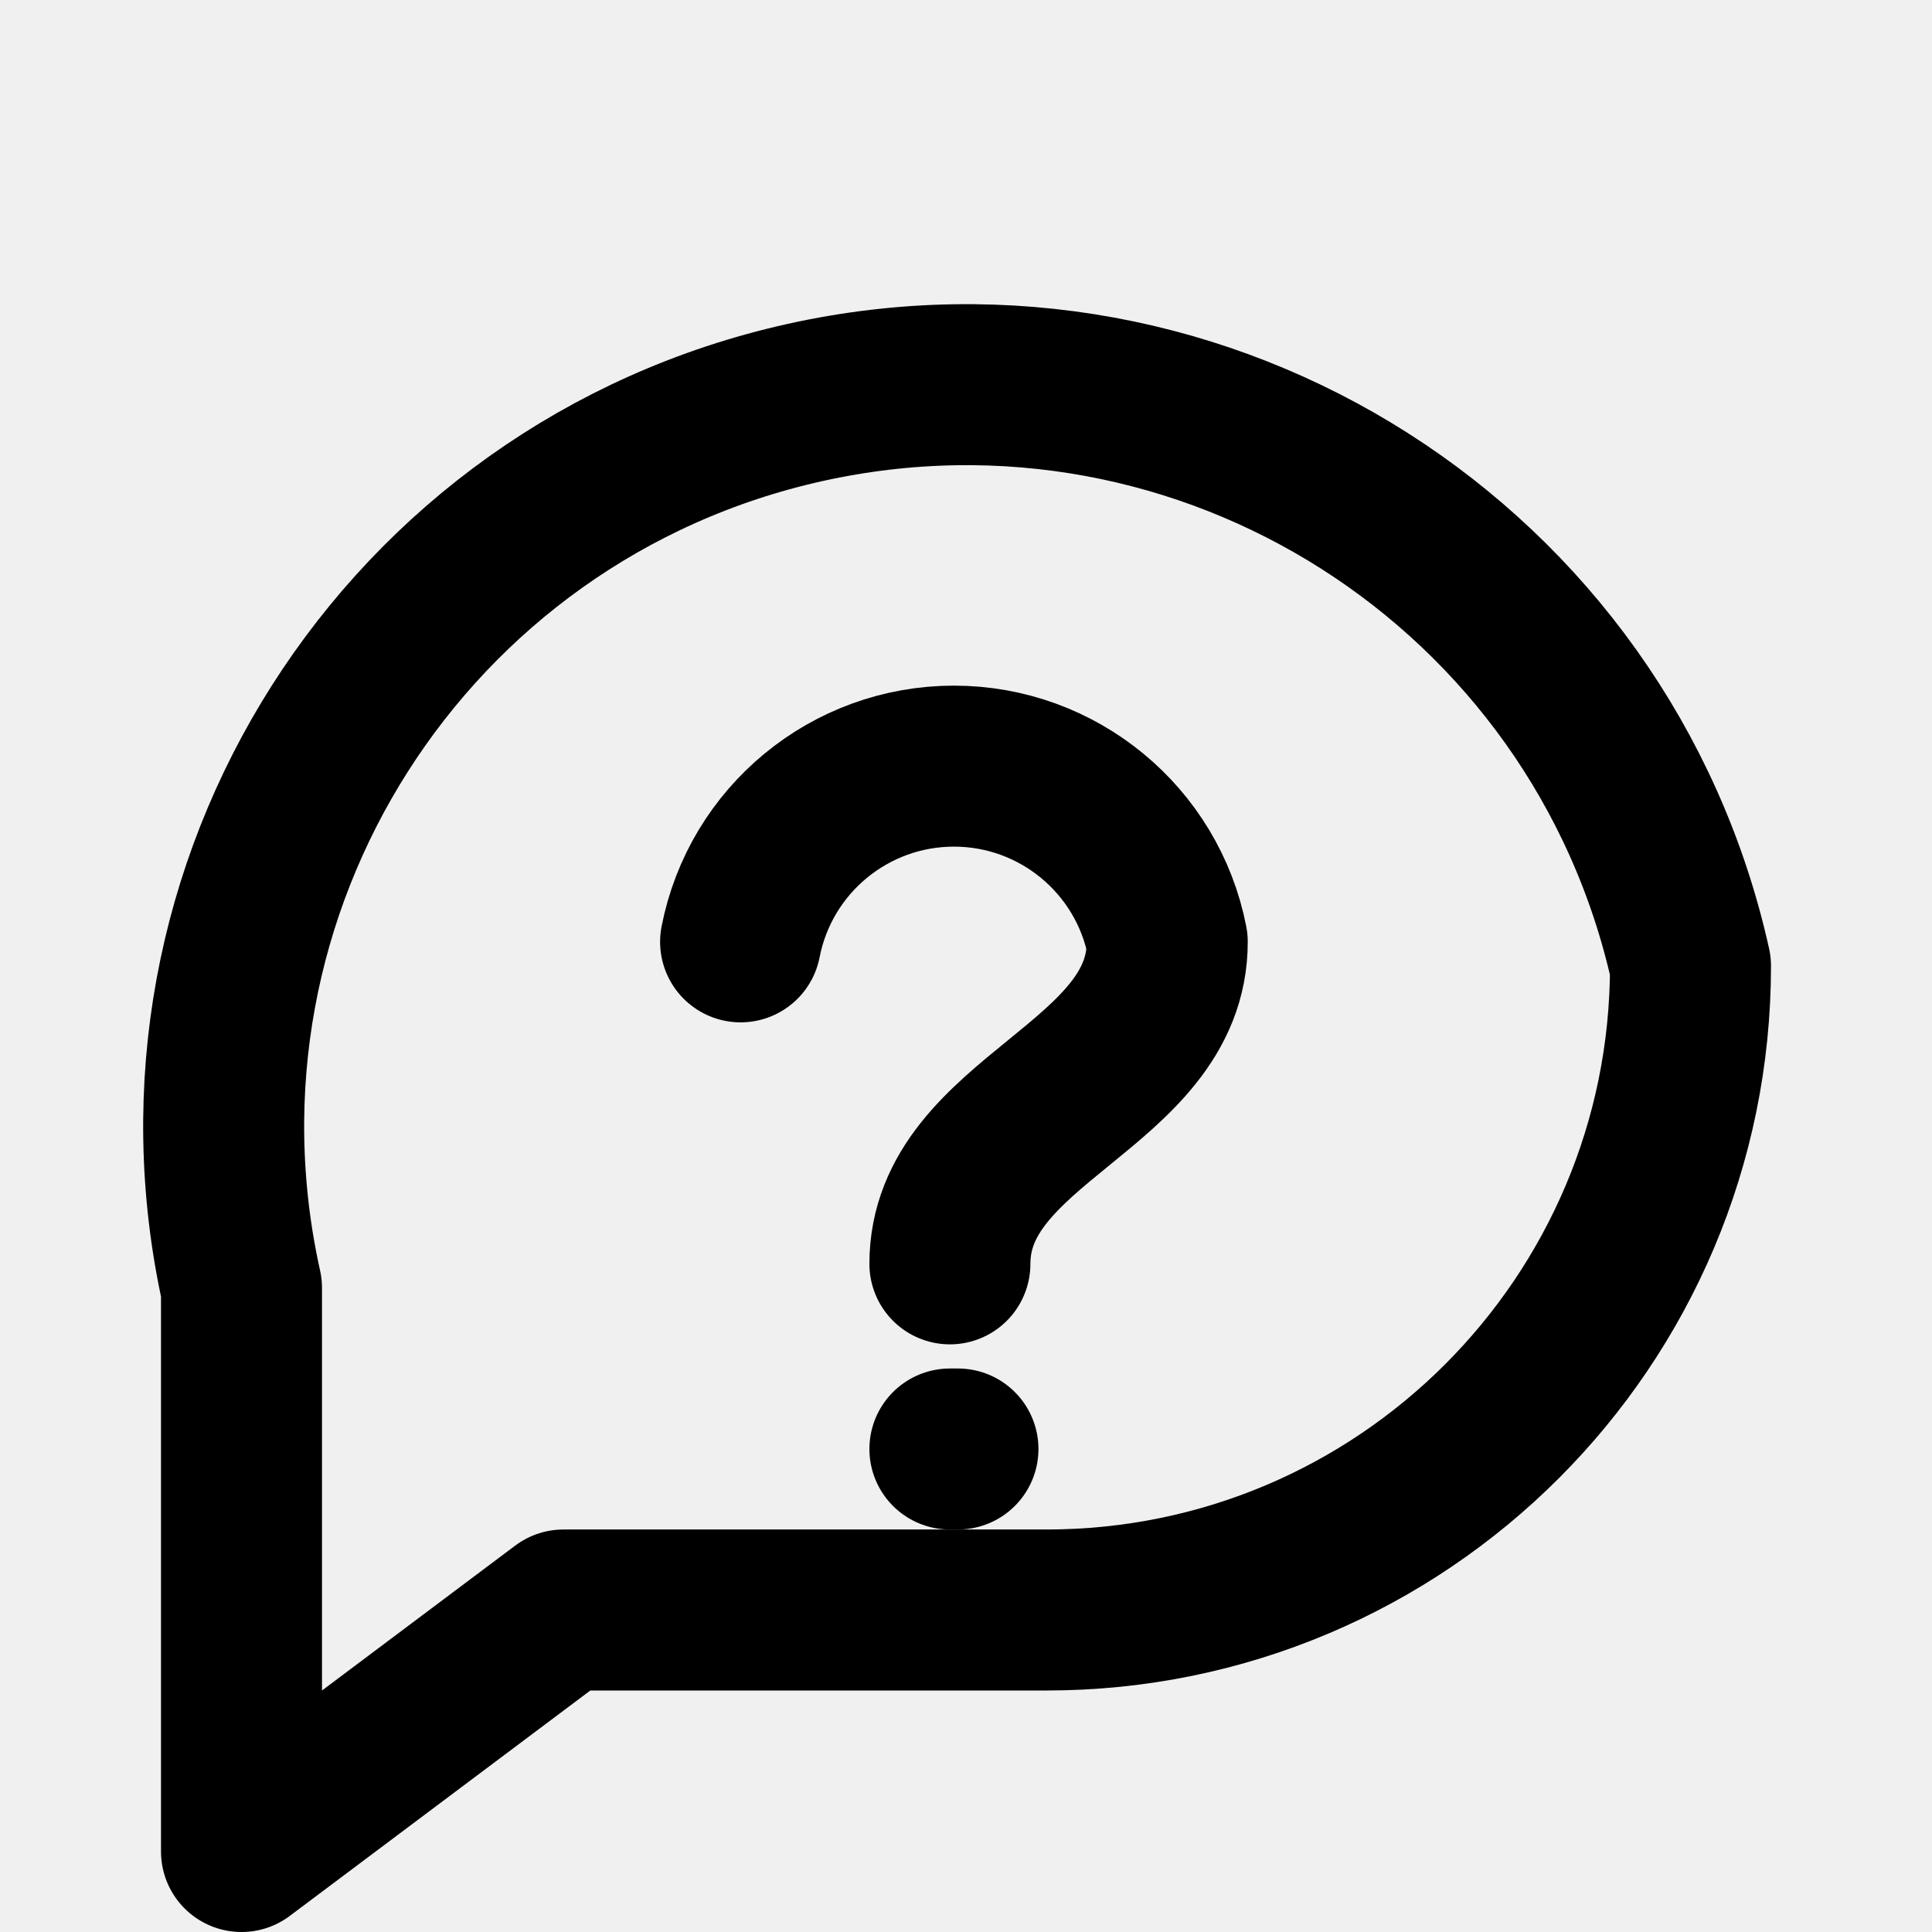
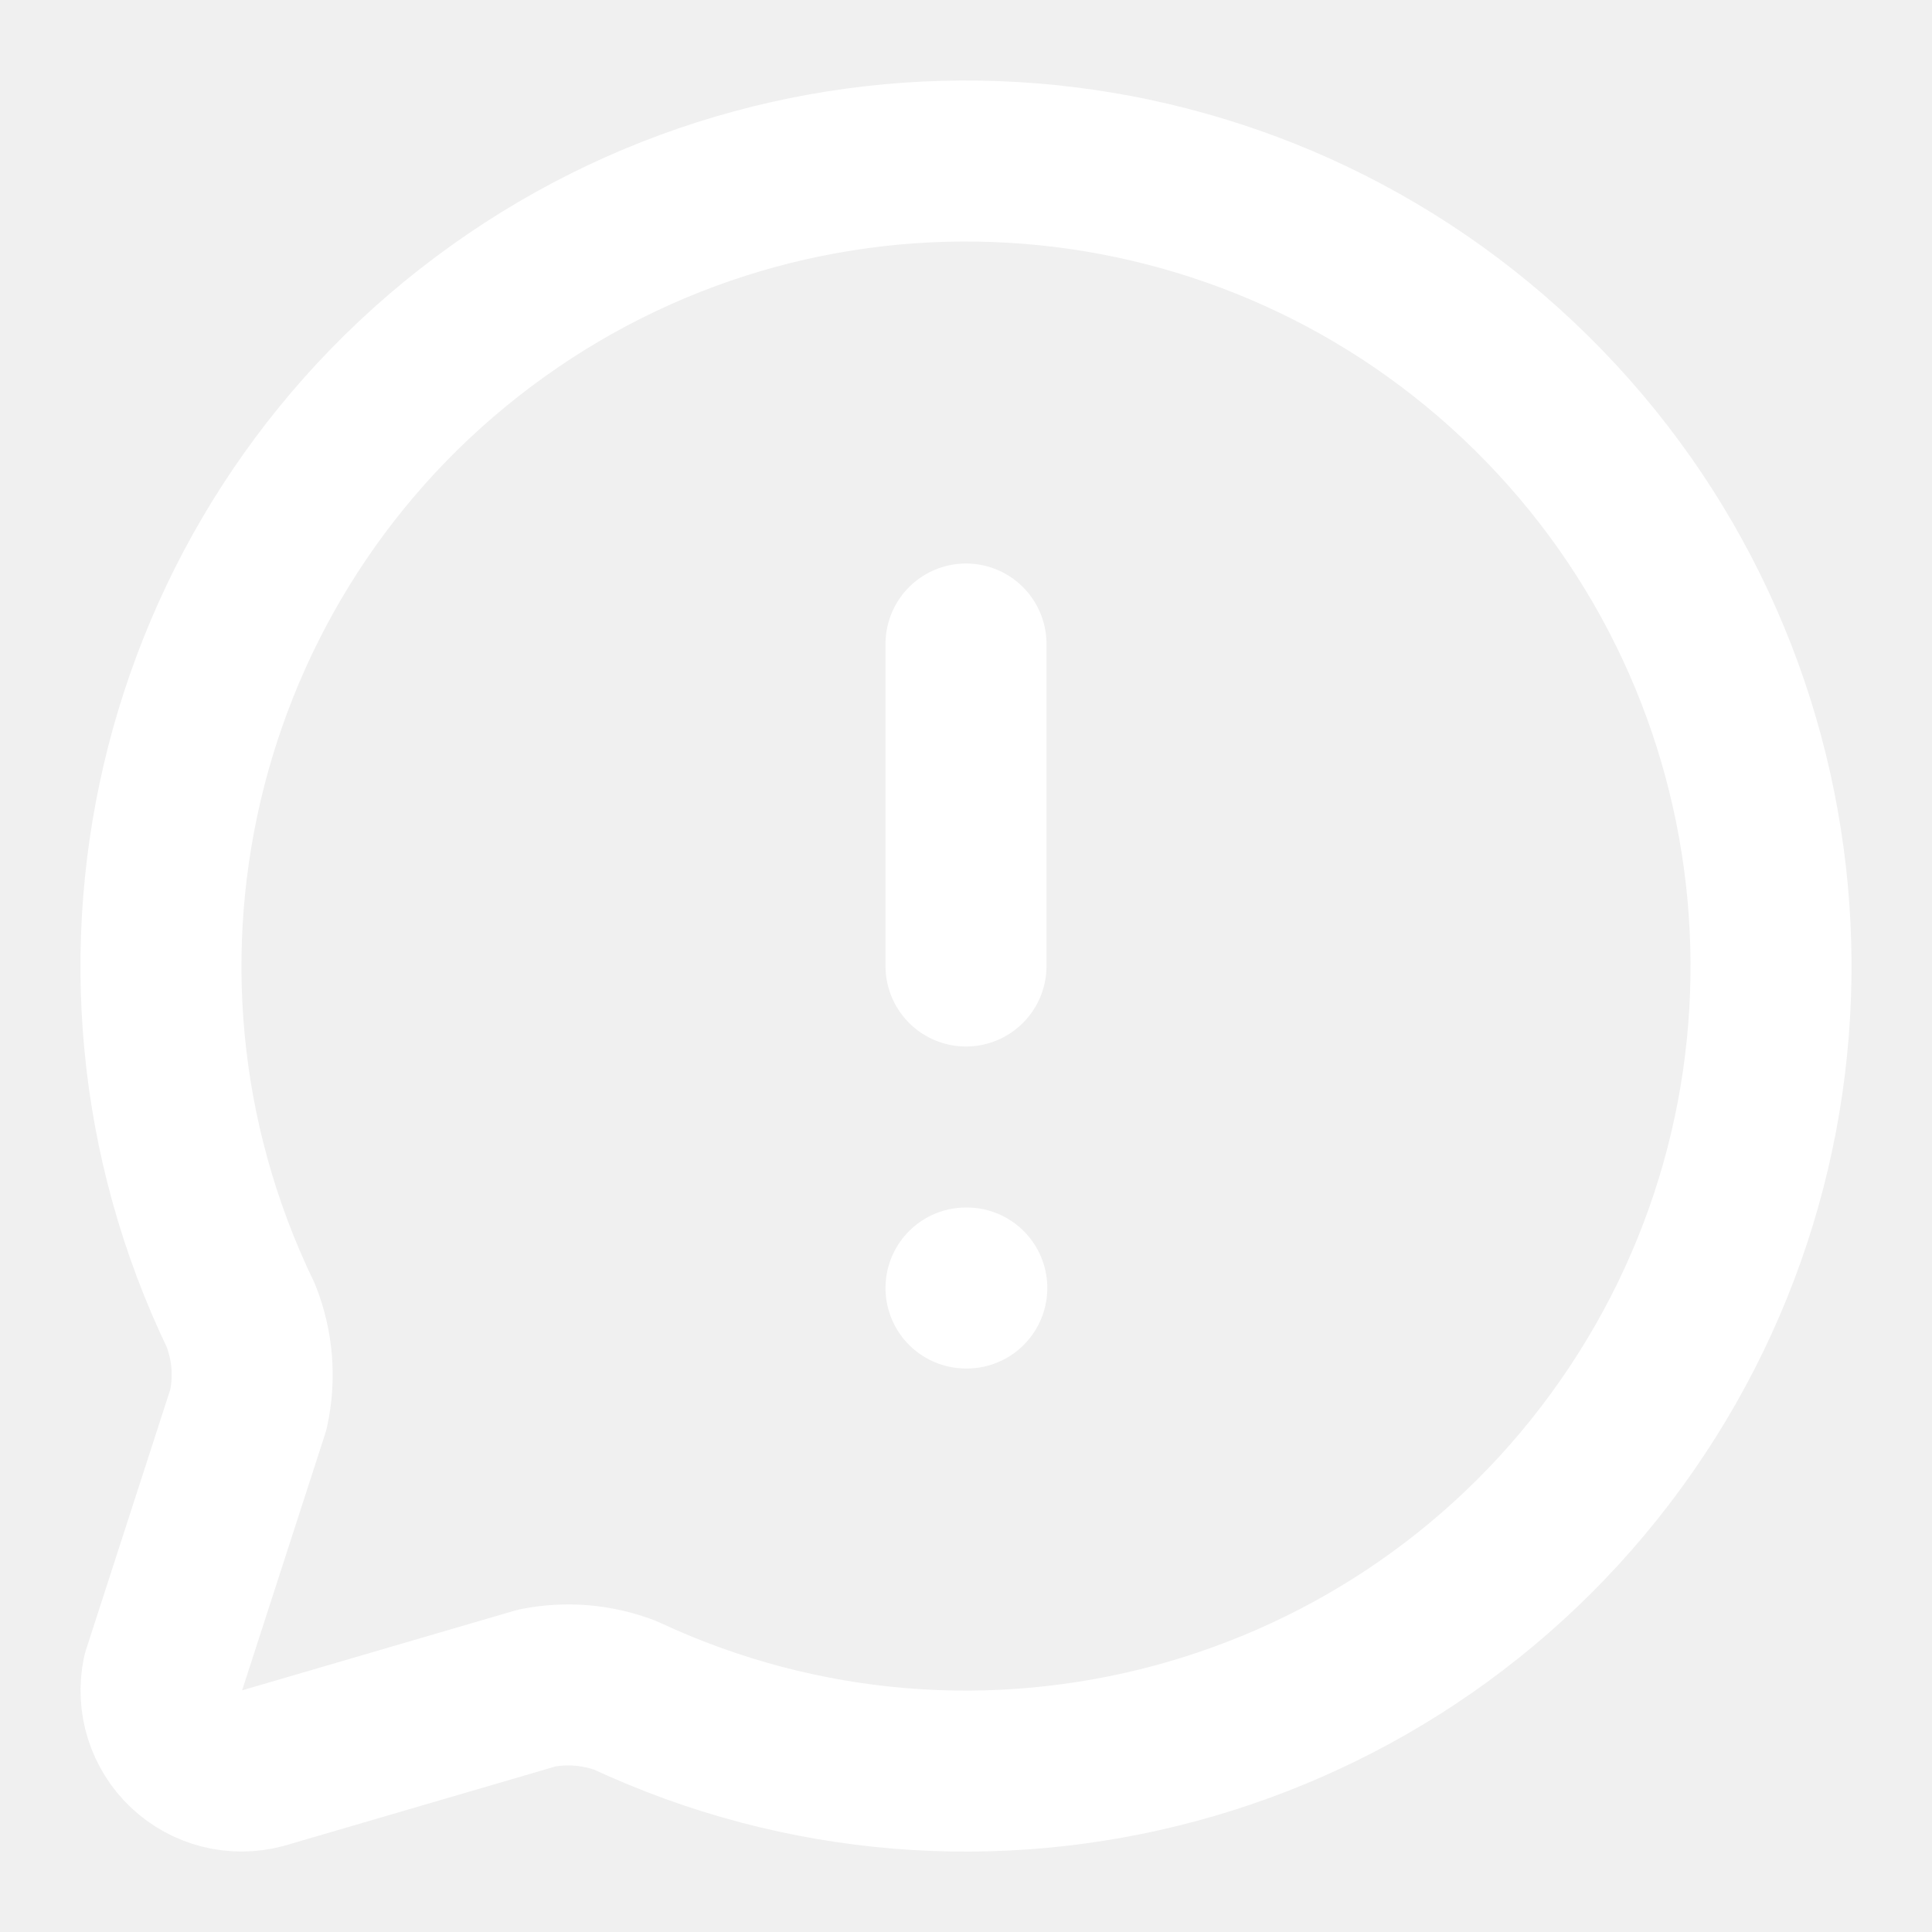
- <svg xmlns="http://www.w3.org/2000/svg" viewBox="0 0 24 24" fill="none" stroke="currentColor" stroke-width="2" stroke-linecap="round" stroke-linejoin="round">
-   <path d="M21 12a8 8 0 0 1-8 8H7l-4 3v-7a8 8 0 1 1 18-4Z" />
-   <path d="M9.2 11.7a2.7 2.7 0 0 1 5.3 0c0 1.8-2.7 2.2-2.7 4" />
-   <path d="M11.8 18h.1" />
+ <svg xmlns="http://www.w3.org/2000/svg" viewBox="0 0 24 24" fill="none" stroke="#ffffff" stroke-width="2" stroke-linecap="round" stroke-linejoin="round">
+   <path d="M2.992 16.342a2 2 0 0 1 .094 1.167l-1.065 3.29a1 1 0 0 0 1.236 1.168l3.413-.998a2 2 0 0 1 1.099.092 10 10 0 1 0-4.777-4.719" />
+   <path d="M12 8v4" />
+   <path d="M12 16h.01" />
</svg>
